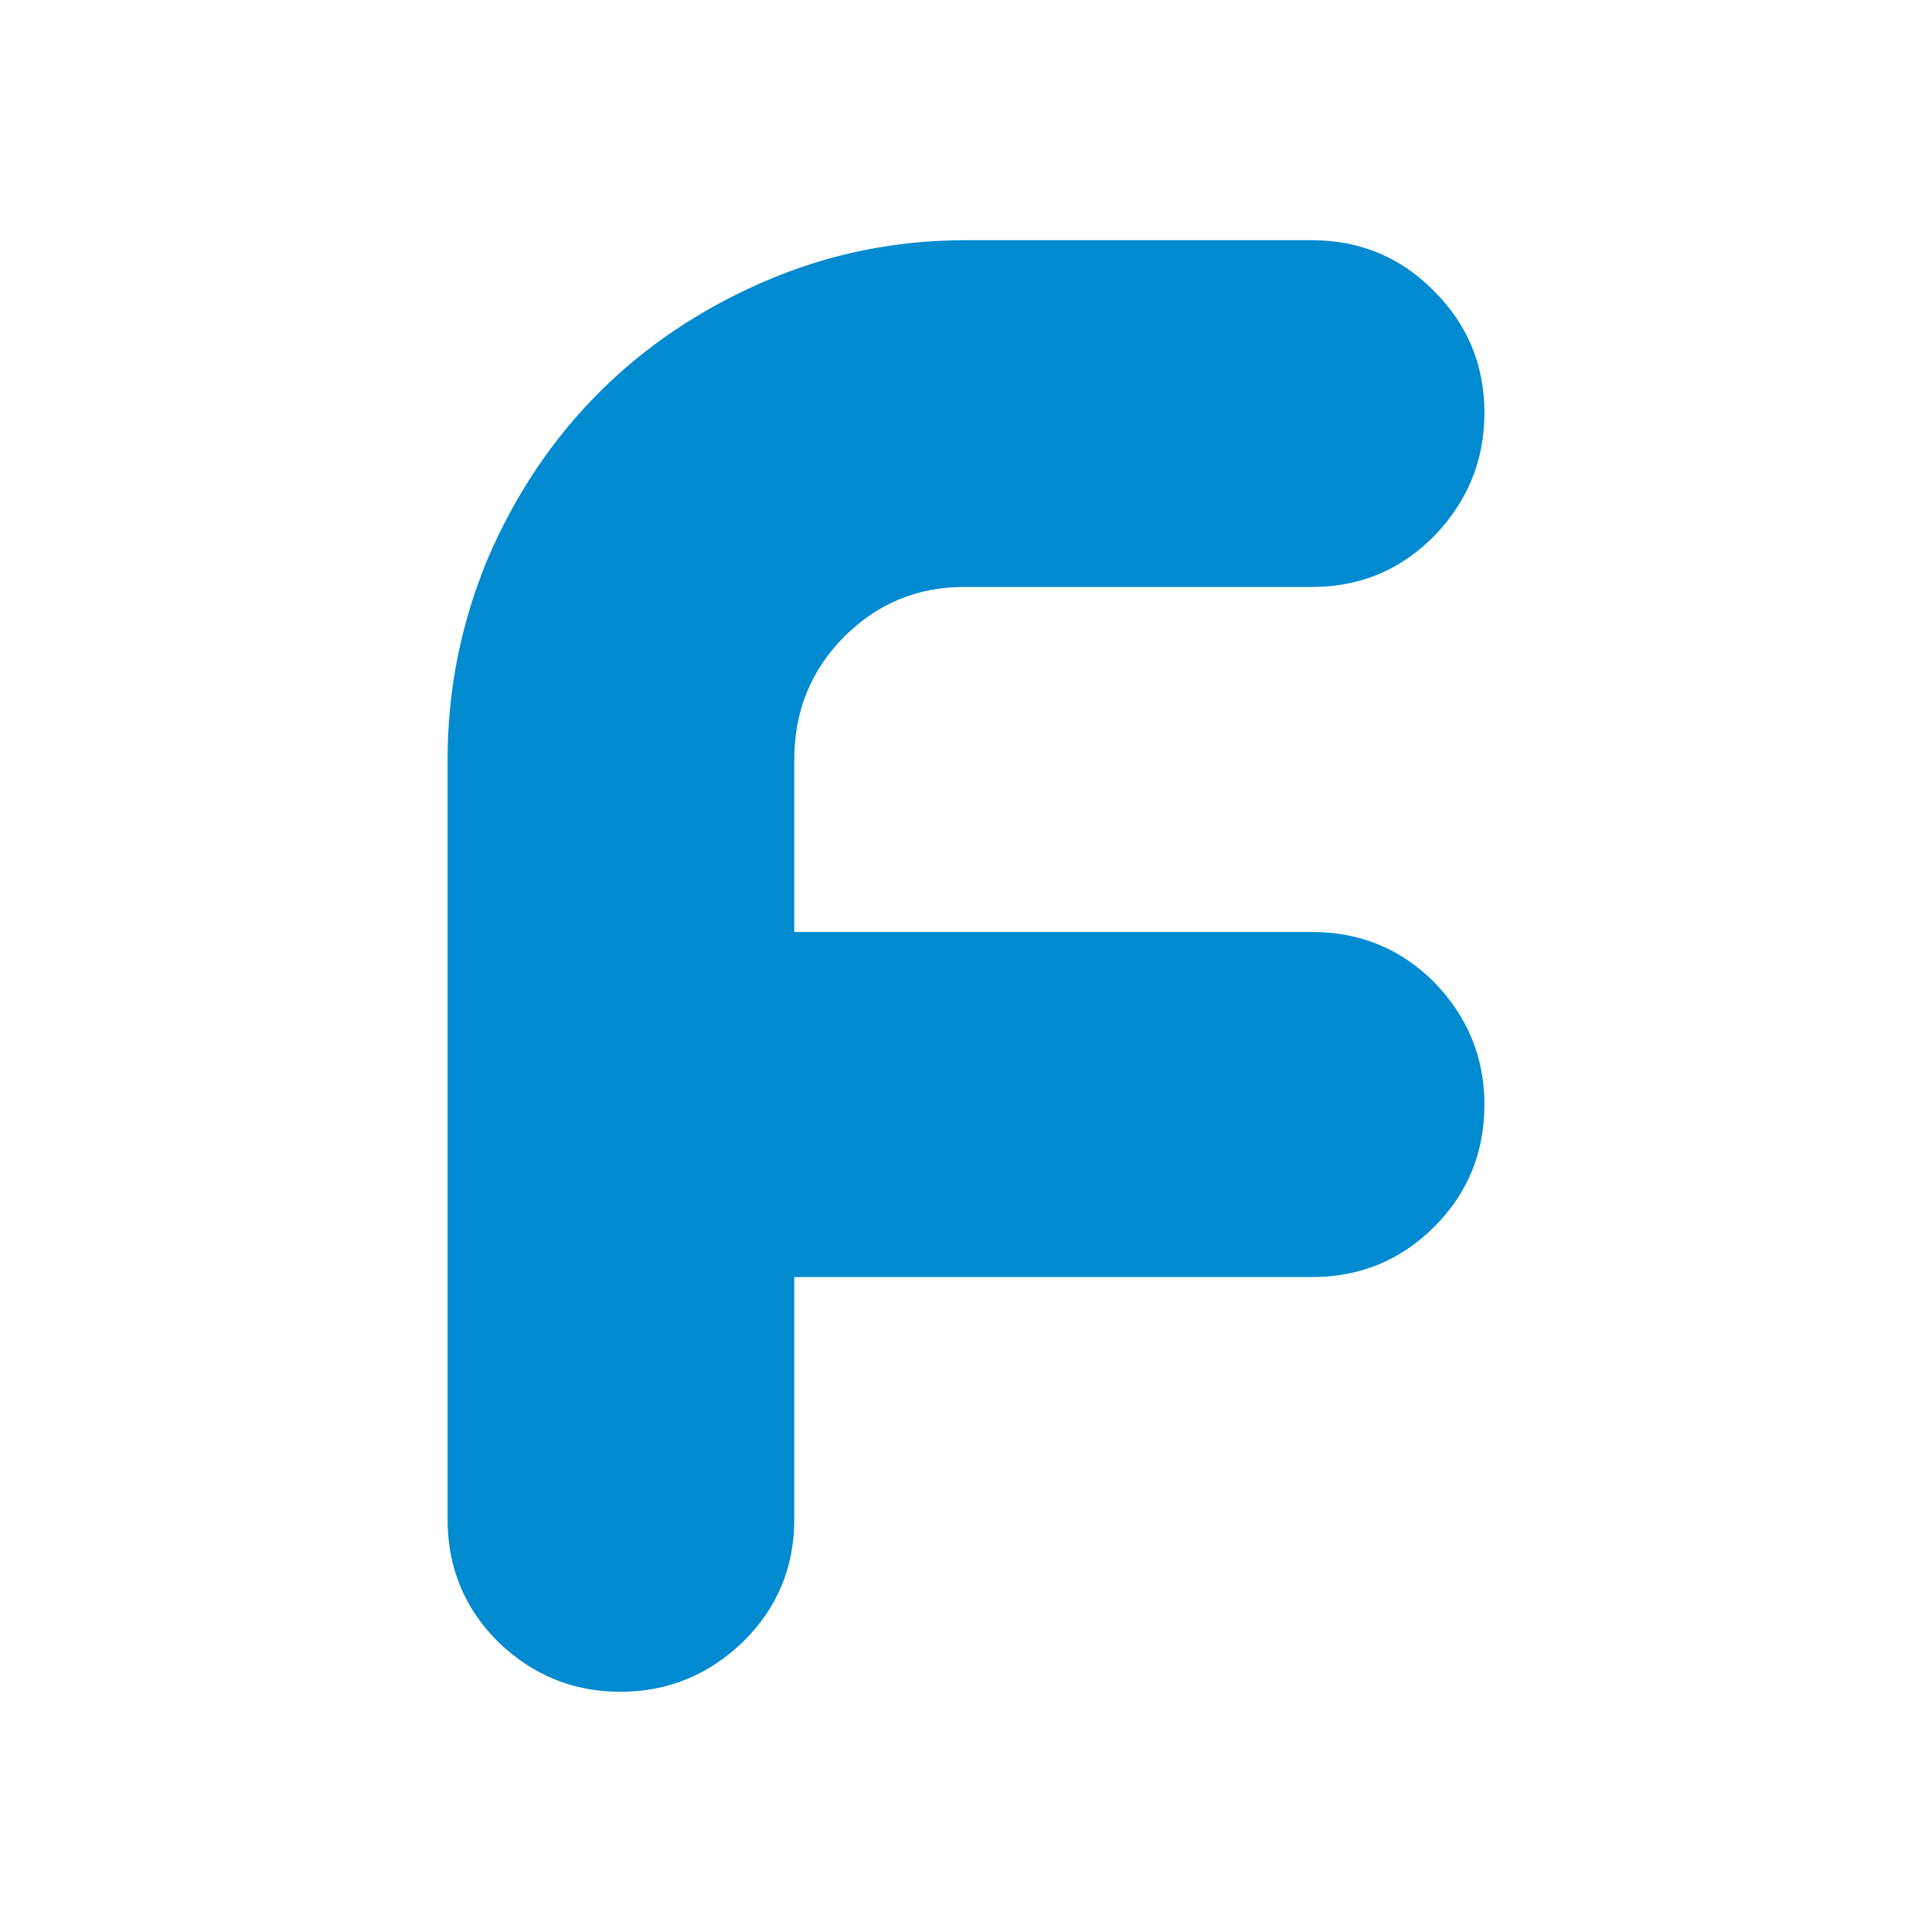
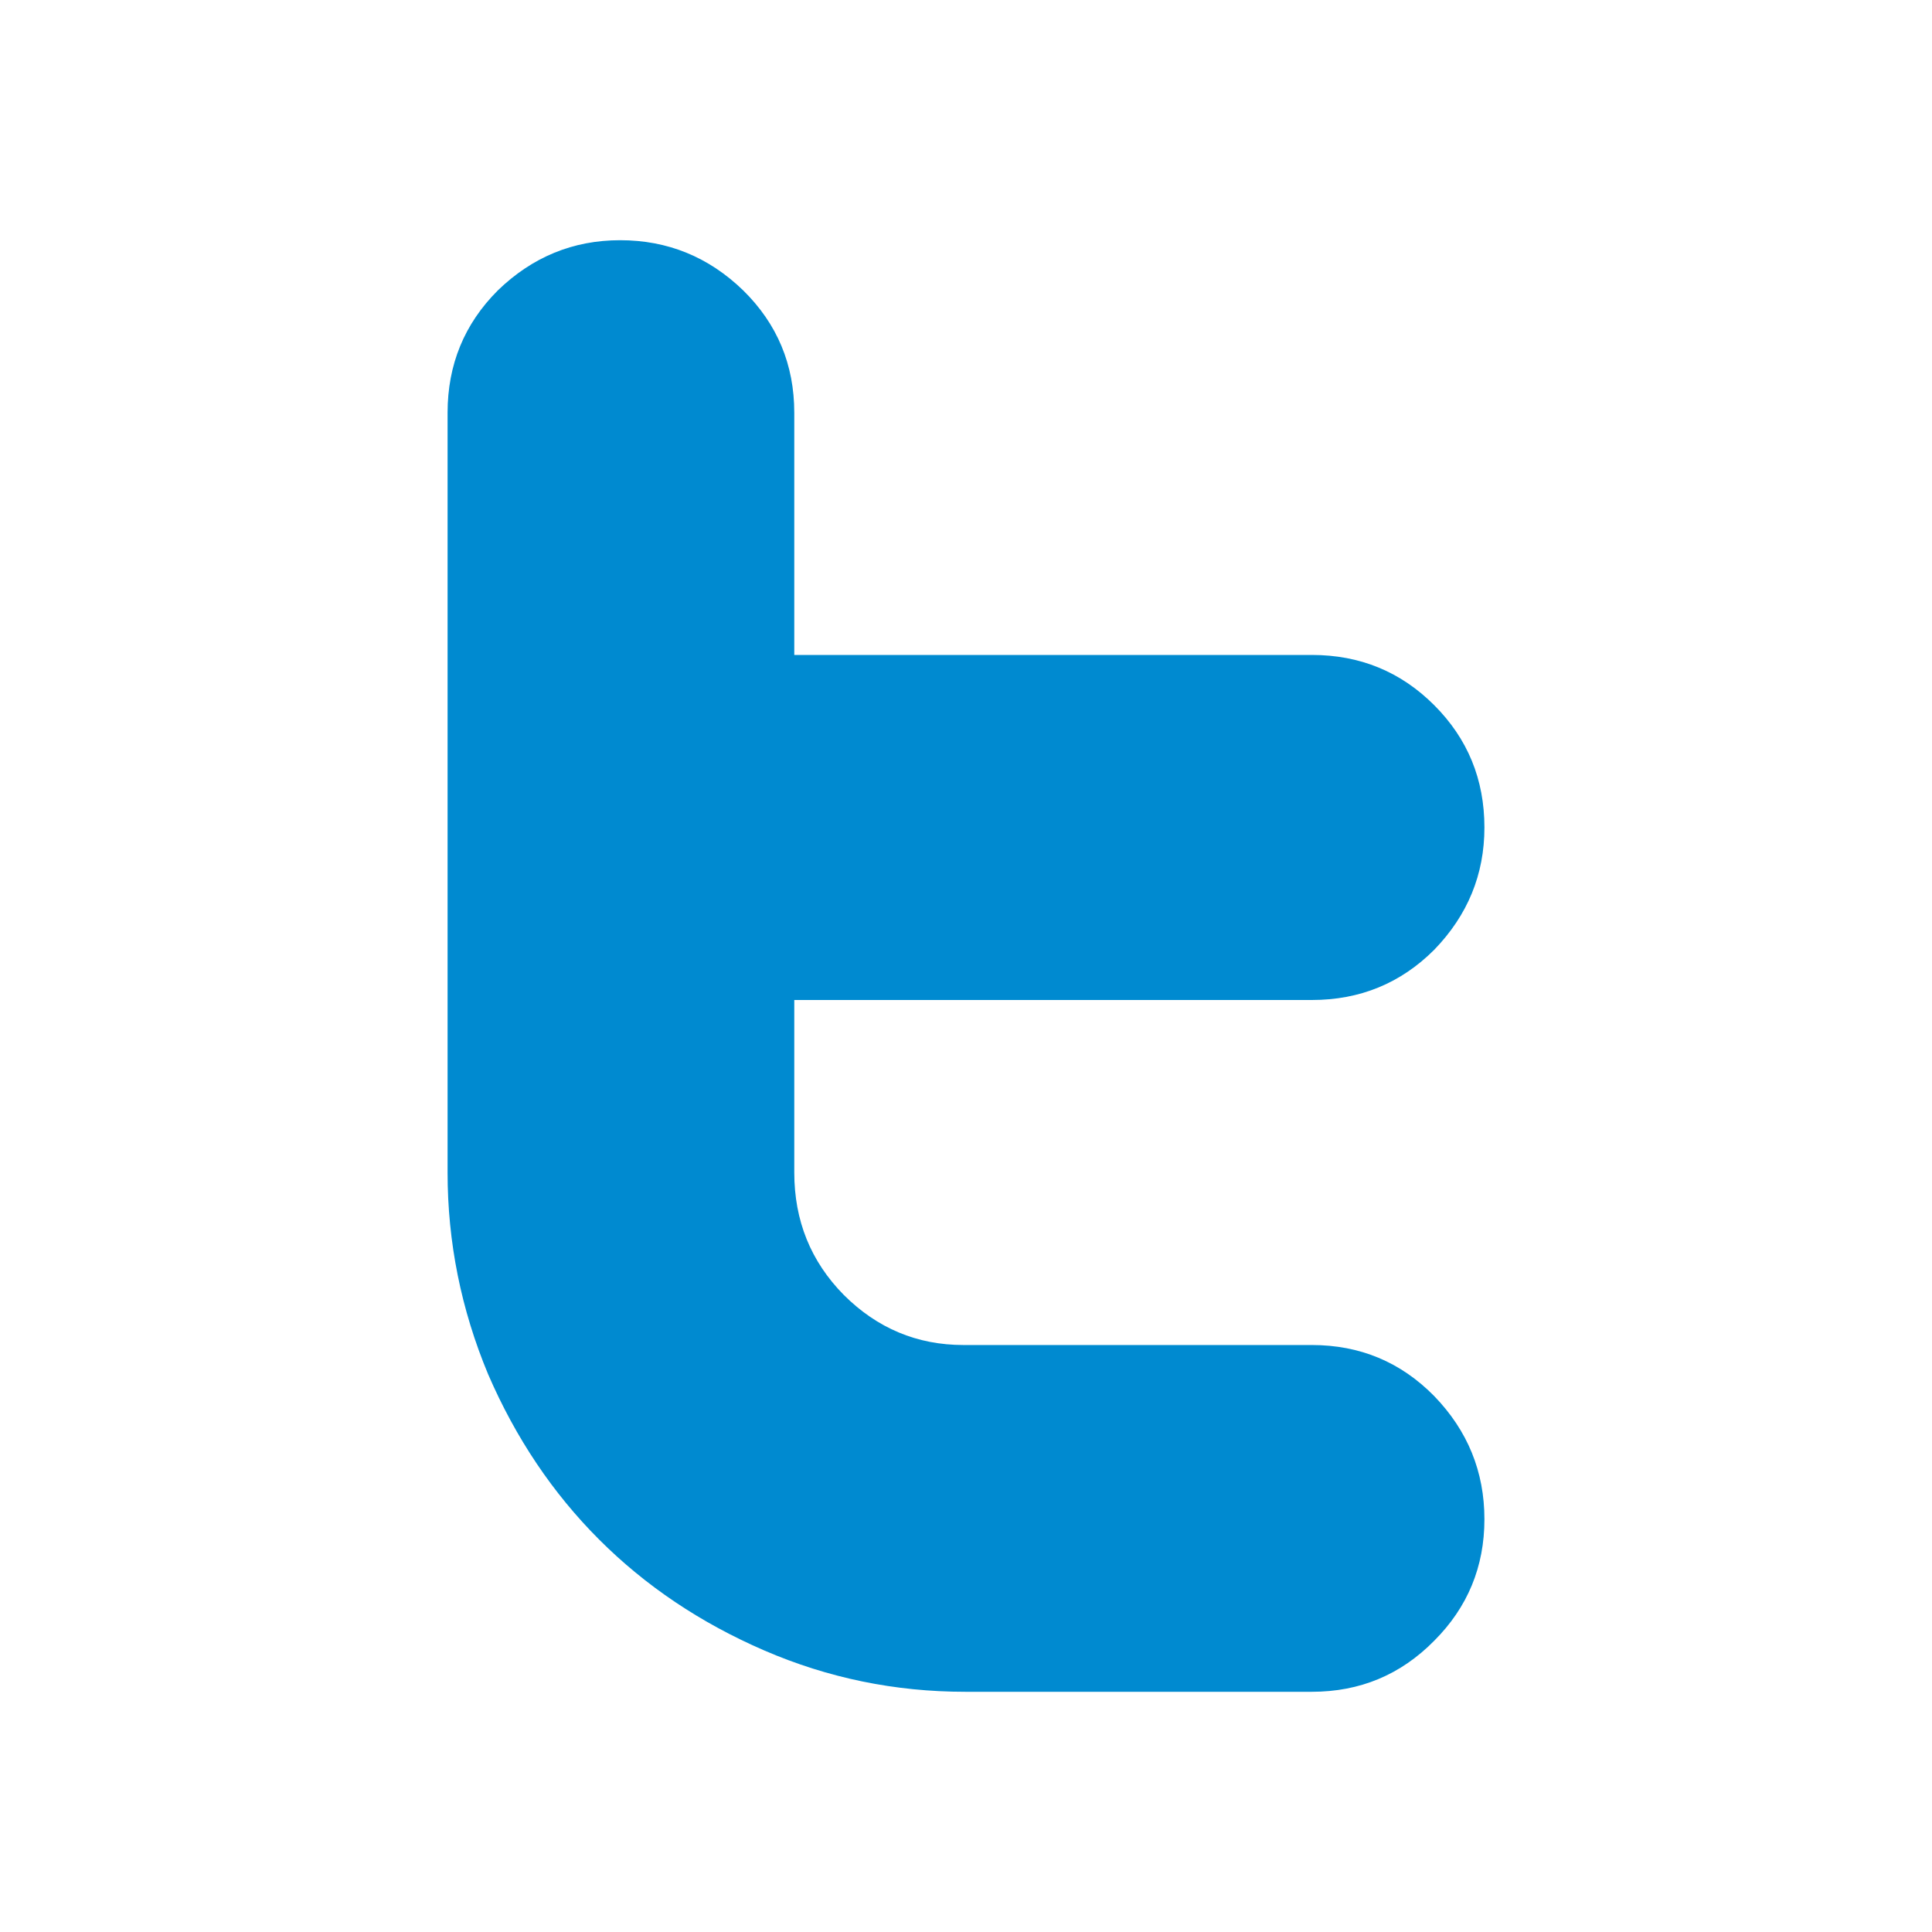
<svg xmlns="http://www.w3.org/2000/svg" width="600" height="600">
-   <path fill="#008AD0" d="M139 471.817q0 22.39 15.597 37.986 16.1 15.597 37.986 15.597 22.137 0 38.237-15.597 15.85-15.597 15.85-37.986V396.6h160.747q22.39 0 37.986-15.597T461 343.017q0-21.886-15.597-37.986-15.597-15.59-37.986-15.59H246.67v-53.58q0-22.39 15.344-37.98 15.597-15.59 37.23-15.59h108.173q22.39 0 37.986-15.85Q461 150.32 461 128.19t-15.597-37.74Q429.806 74.6 407.417 74.6h-107.67q-32.702 0-62.386 12.83t-51.31 34.464-34.46 51.318Q139 203.4 139 235.852v235.965z" />
+   <path d="M139 128.183q0-22.39 15.597-37.986 16.1-15.597 37.986-15.597 22.137 0 38.237 15.597 15.85 15.597 15.85 37.986V203.4h160.747q22.39 0 37.986 15.597Q461 234.594 461 256.983q0 21.886-15.597 37.986-15.597 15.59-37.986 15.59H246.67v53.58q0 22.39 15.344 37.98 15.597 15.59 37.23 15.59h108.173q22.39 0 37.986 15.85Q461 449.68 461 471.81t-15.597 37.74q-15.597 15.85-37.986 15.85h-107.67q-32.702 0-62.386-12.83-29.683-12.83-51.31-34.464-21.625-21.634-34.46-51.318Q139 396.6 139 364.148V128.183z" fill="#008ad0" />
</svg>
